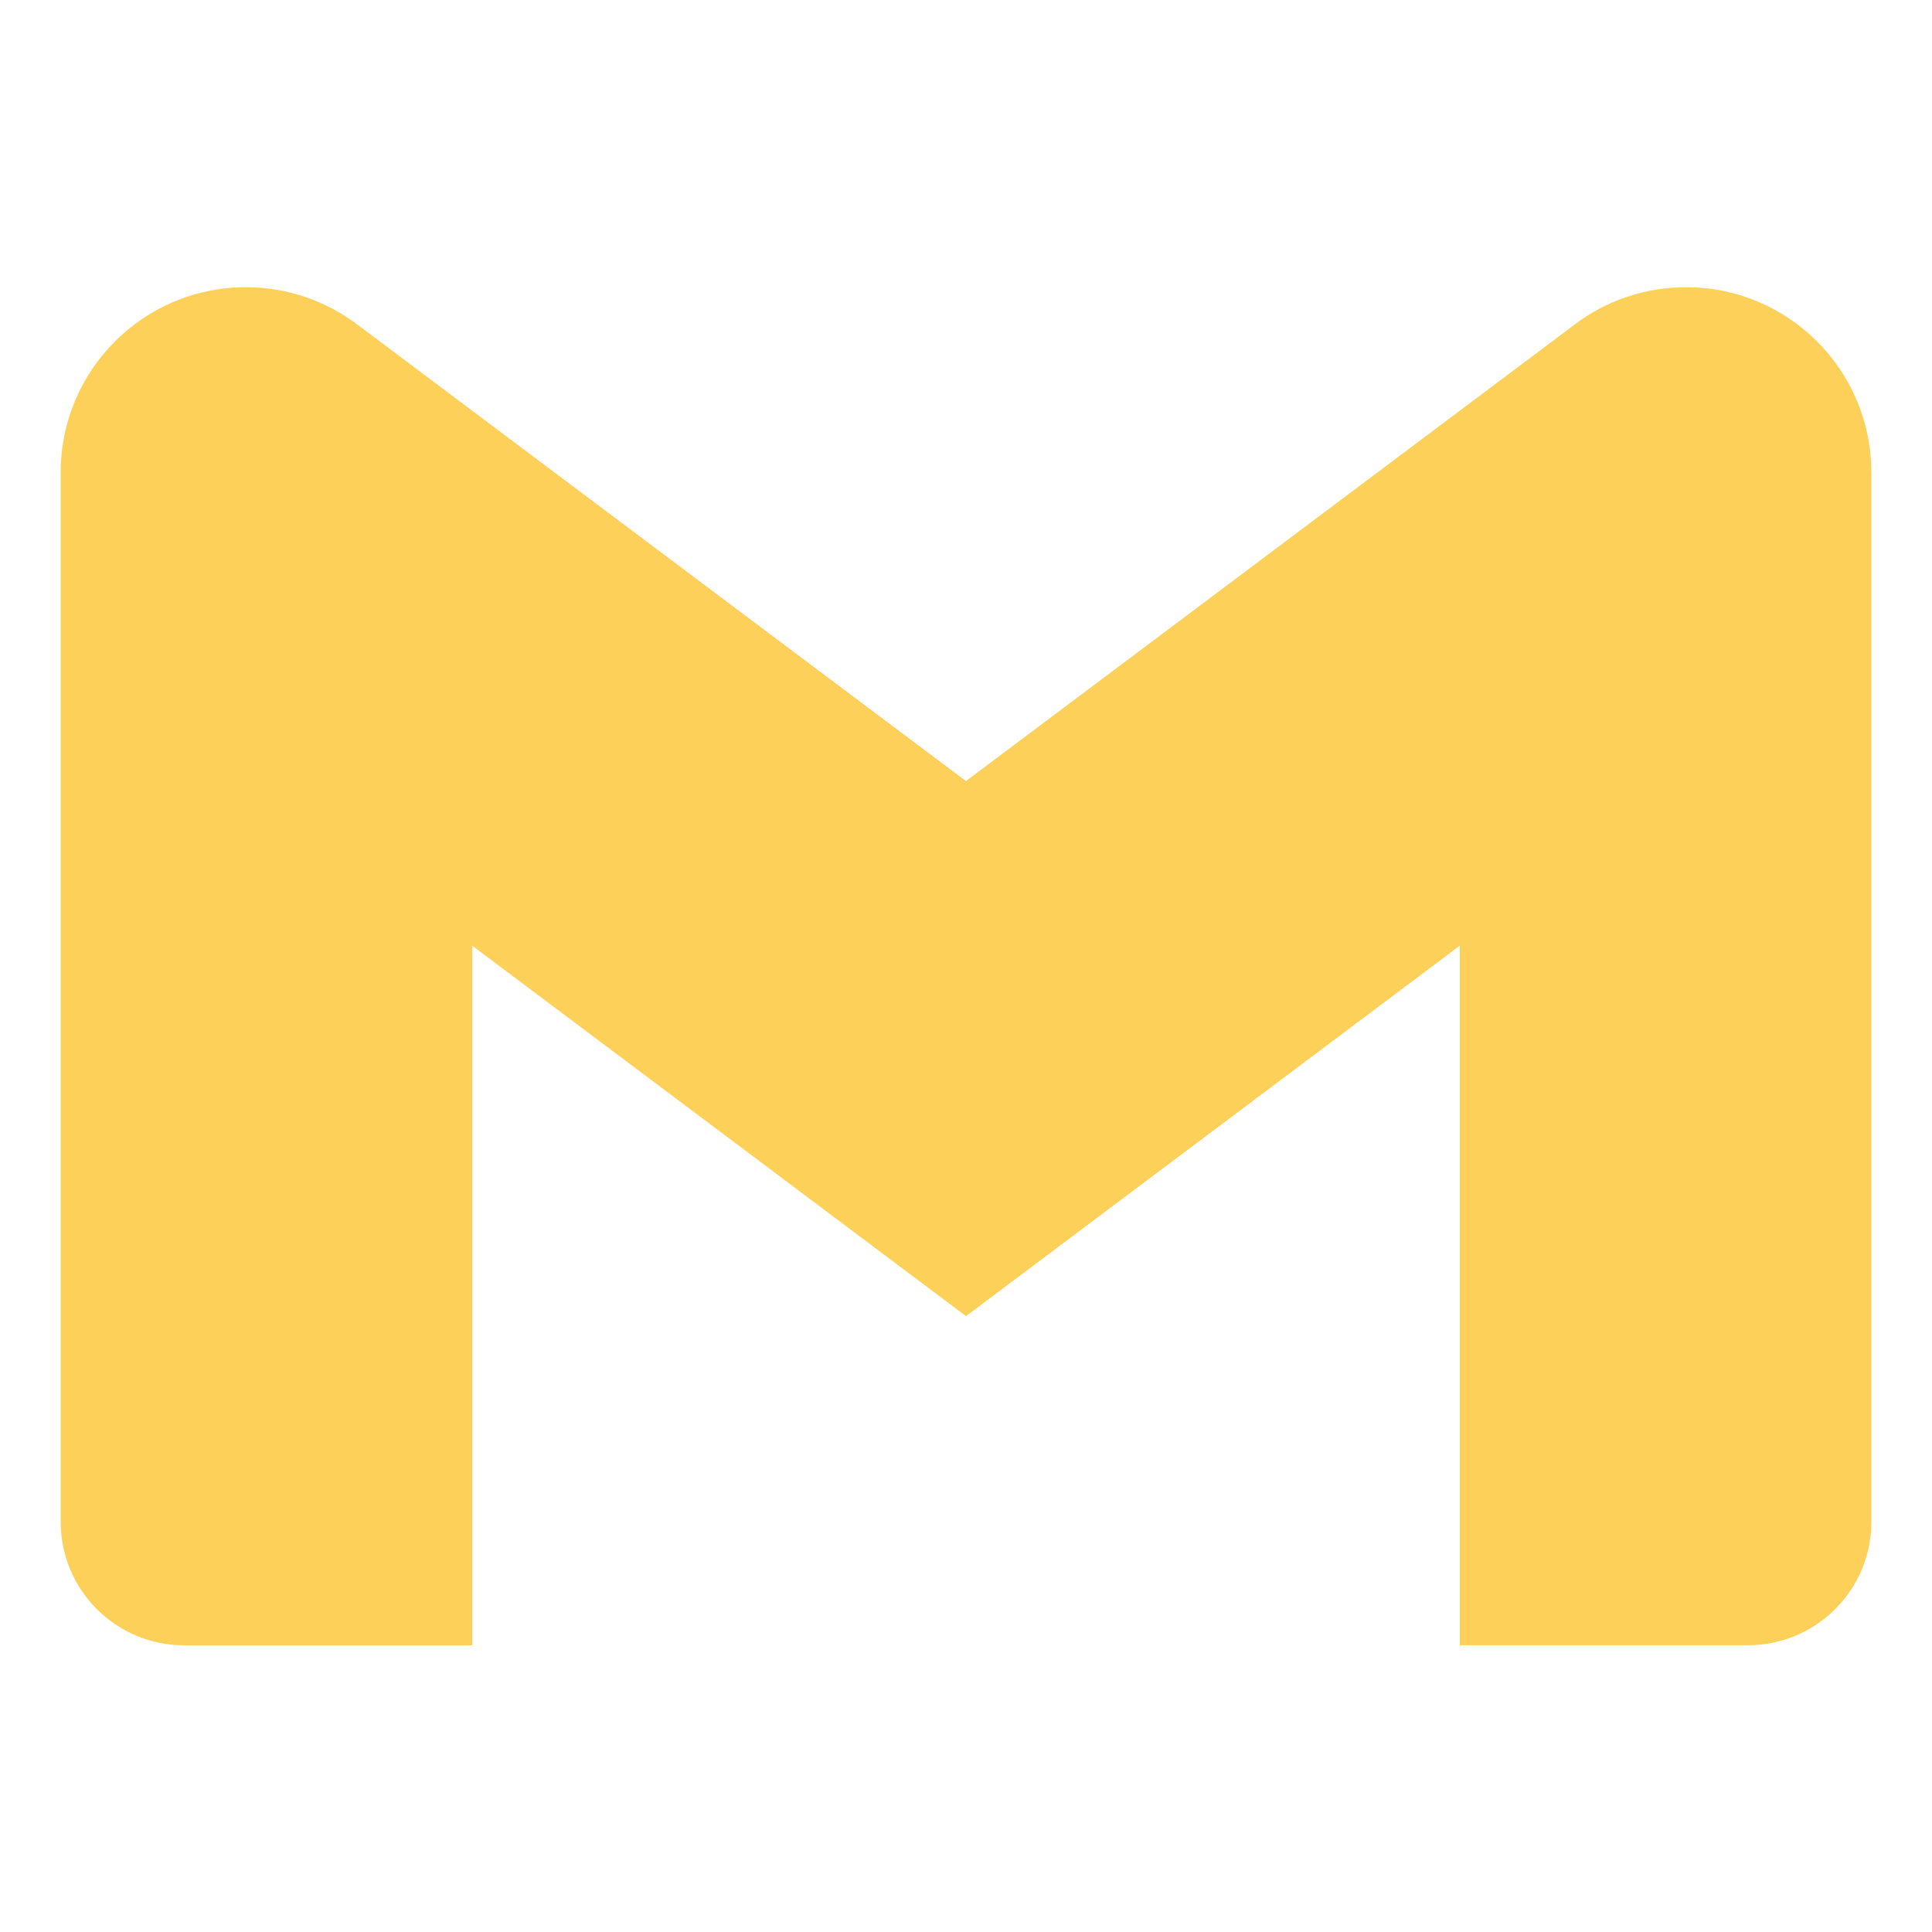
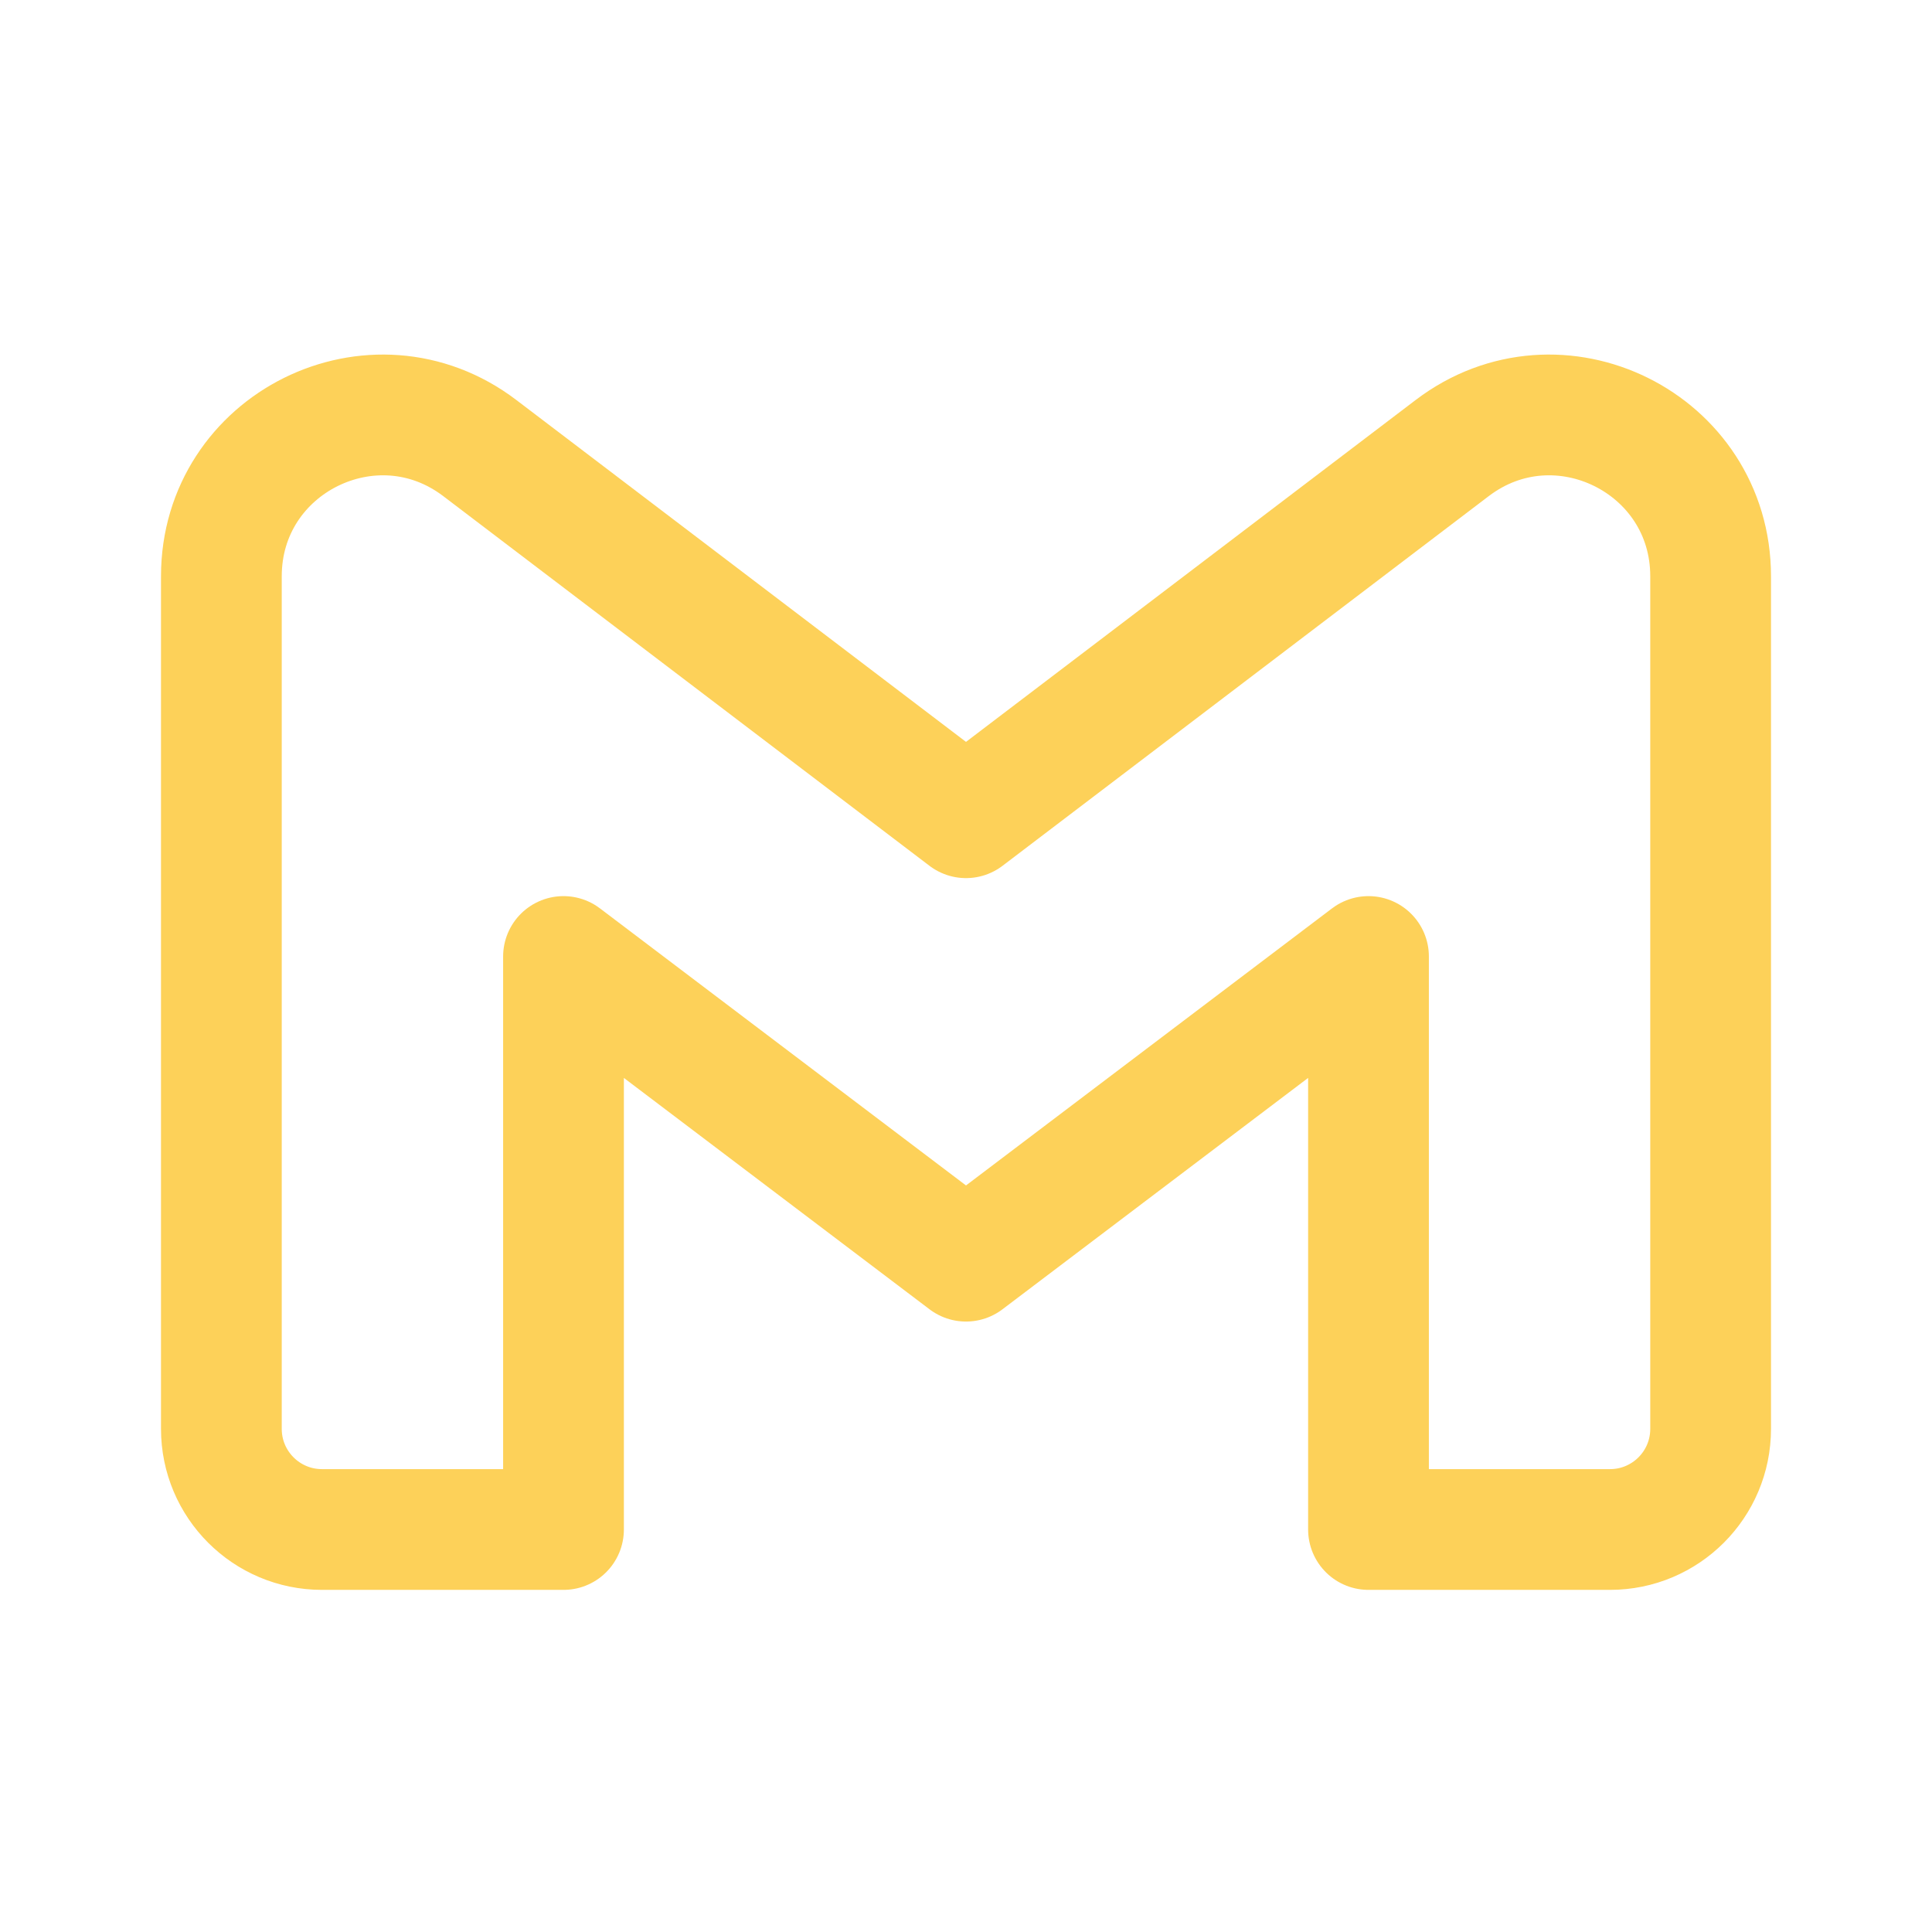
- <svg xmlns="http://www.w3.org/2000/svg" fill="#fdd159" width="800px" height="800px" viewBox="0 0 32 32" version="1.1">
-   <path d="M30.996 7.824v17.381c0 0 0 0 0 0.001 0 1.129-0.915 2.044-2.044 2.044-0 0-0 0-0.001 0h-4.772v-11.587l-8.179 6.136-8.179-6.136v11.588h-4.772c0 0 0 0-0 0-1.129 0-2.044-0.915-2.044-2.044 0-0 0-0.001 0-0.001v0-17.381c0-0 0-0.001 0-0.001 0-1.694 1.373-3.067 3.067-3.067 0.694 0 1.334 0.231 1.848 0.619l-0.008-0.006 10.088 7.567 10.088-7.567c0.506-0.383 1.146-0.613 1.84-0.613 1.694 0 3.067 1.373 3.067 3.067v0z" />
+ <svg xmlns="http://www.w3.org/2000/svg" width="256px" height="256px" viewBox="0 0 192 192" fill="none">
+   <g id="SVGRepo_bgCarrier" stroke-width="0" />
+   <g id="SVGRepo_tracerCarrier" stroke-linecap="round" stroke-linejoin="round" />
+   <g id="SVGRepo_iconCarrier">
+     <path stroke="#FDD159" stroke-linejoin="round" stroke-width="12" d="M22 57.265V142c0 5.523 4.477 10 10 10h24V95.056l40 30.278 40-30.278V152h24c5.523 0 10-4.477 10-10V57.265c0-13.233-15.15-20.746-25.684-12.736L96 81.265 47.684 44.53C37.15 36.519 22 44.032 22 57.265Z" />
+   </g>
</svg>
